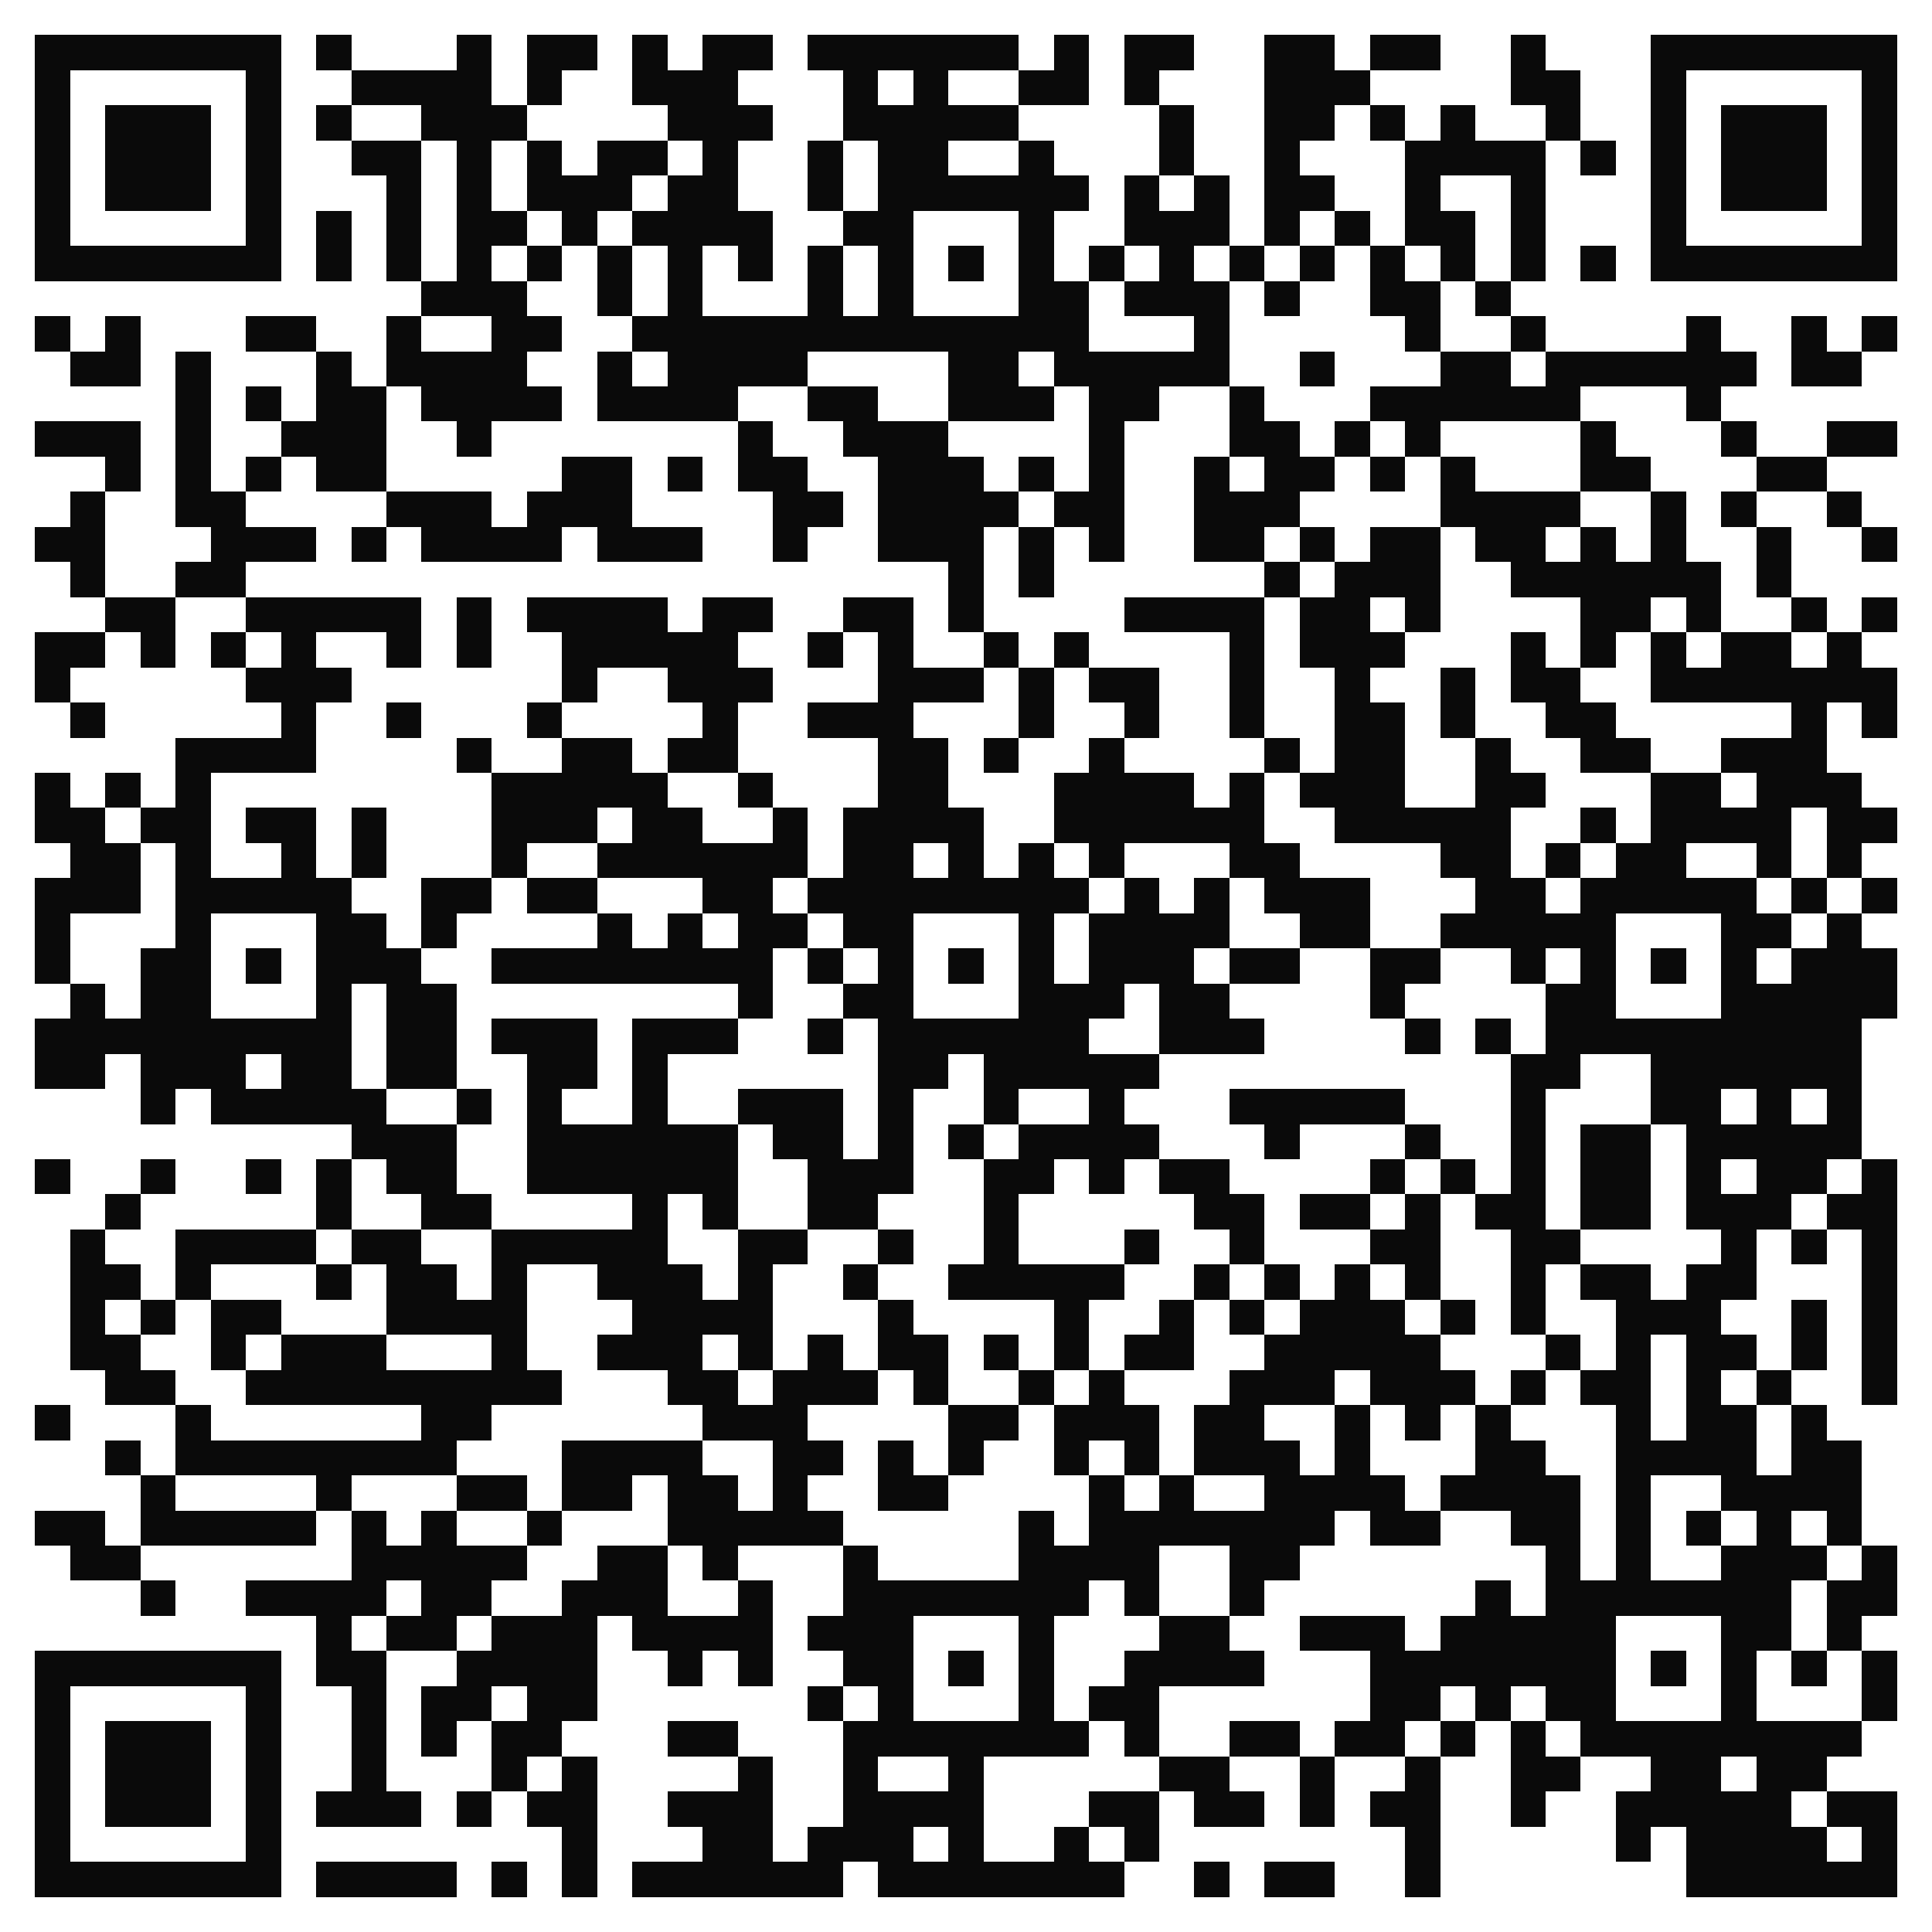
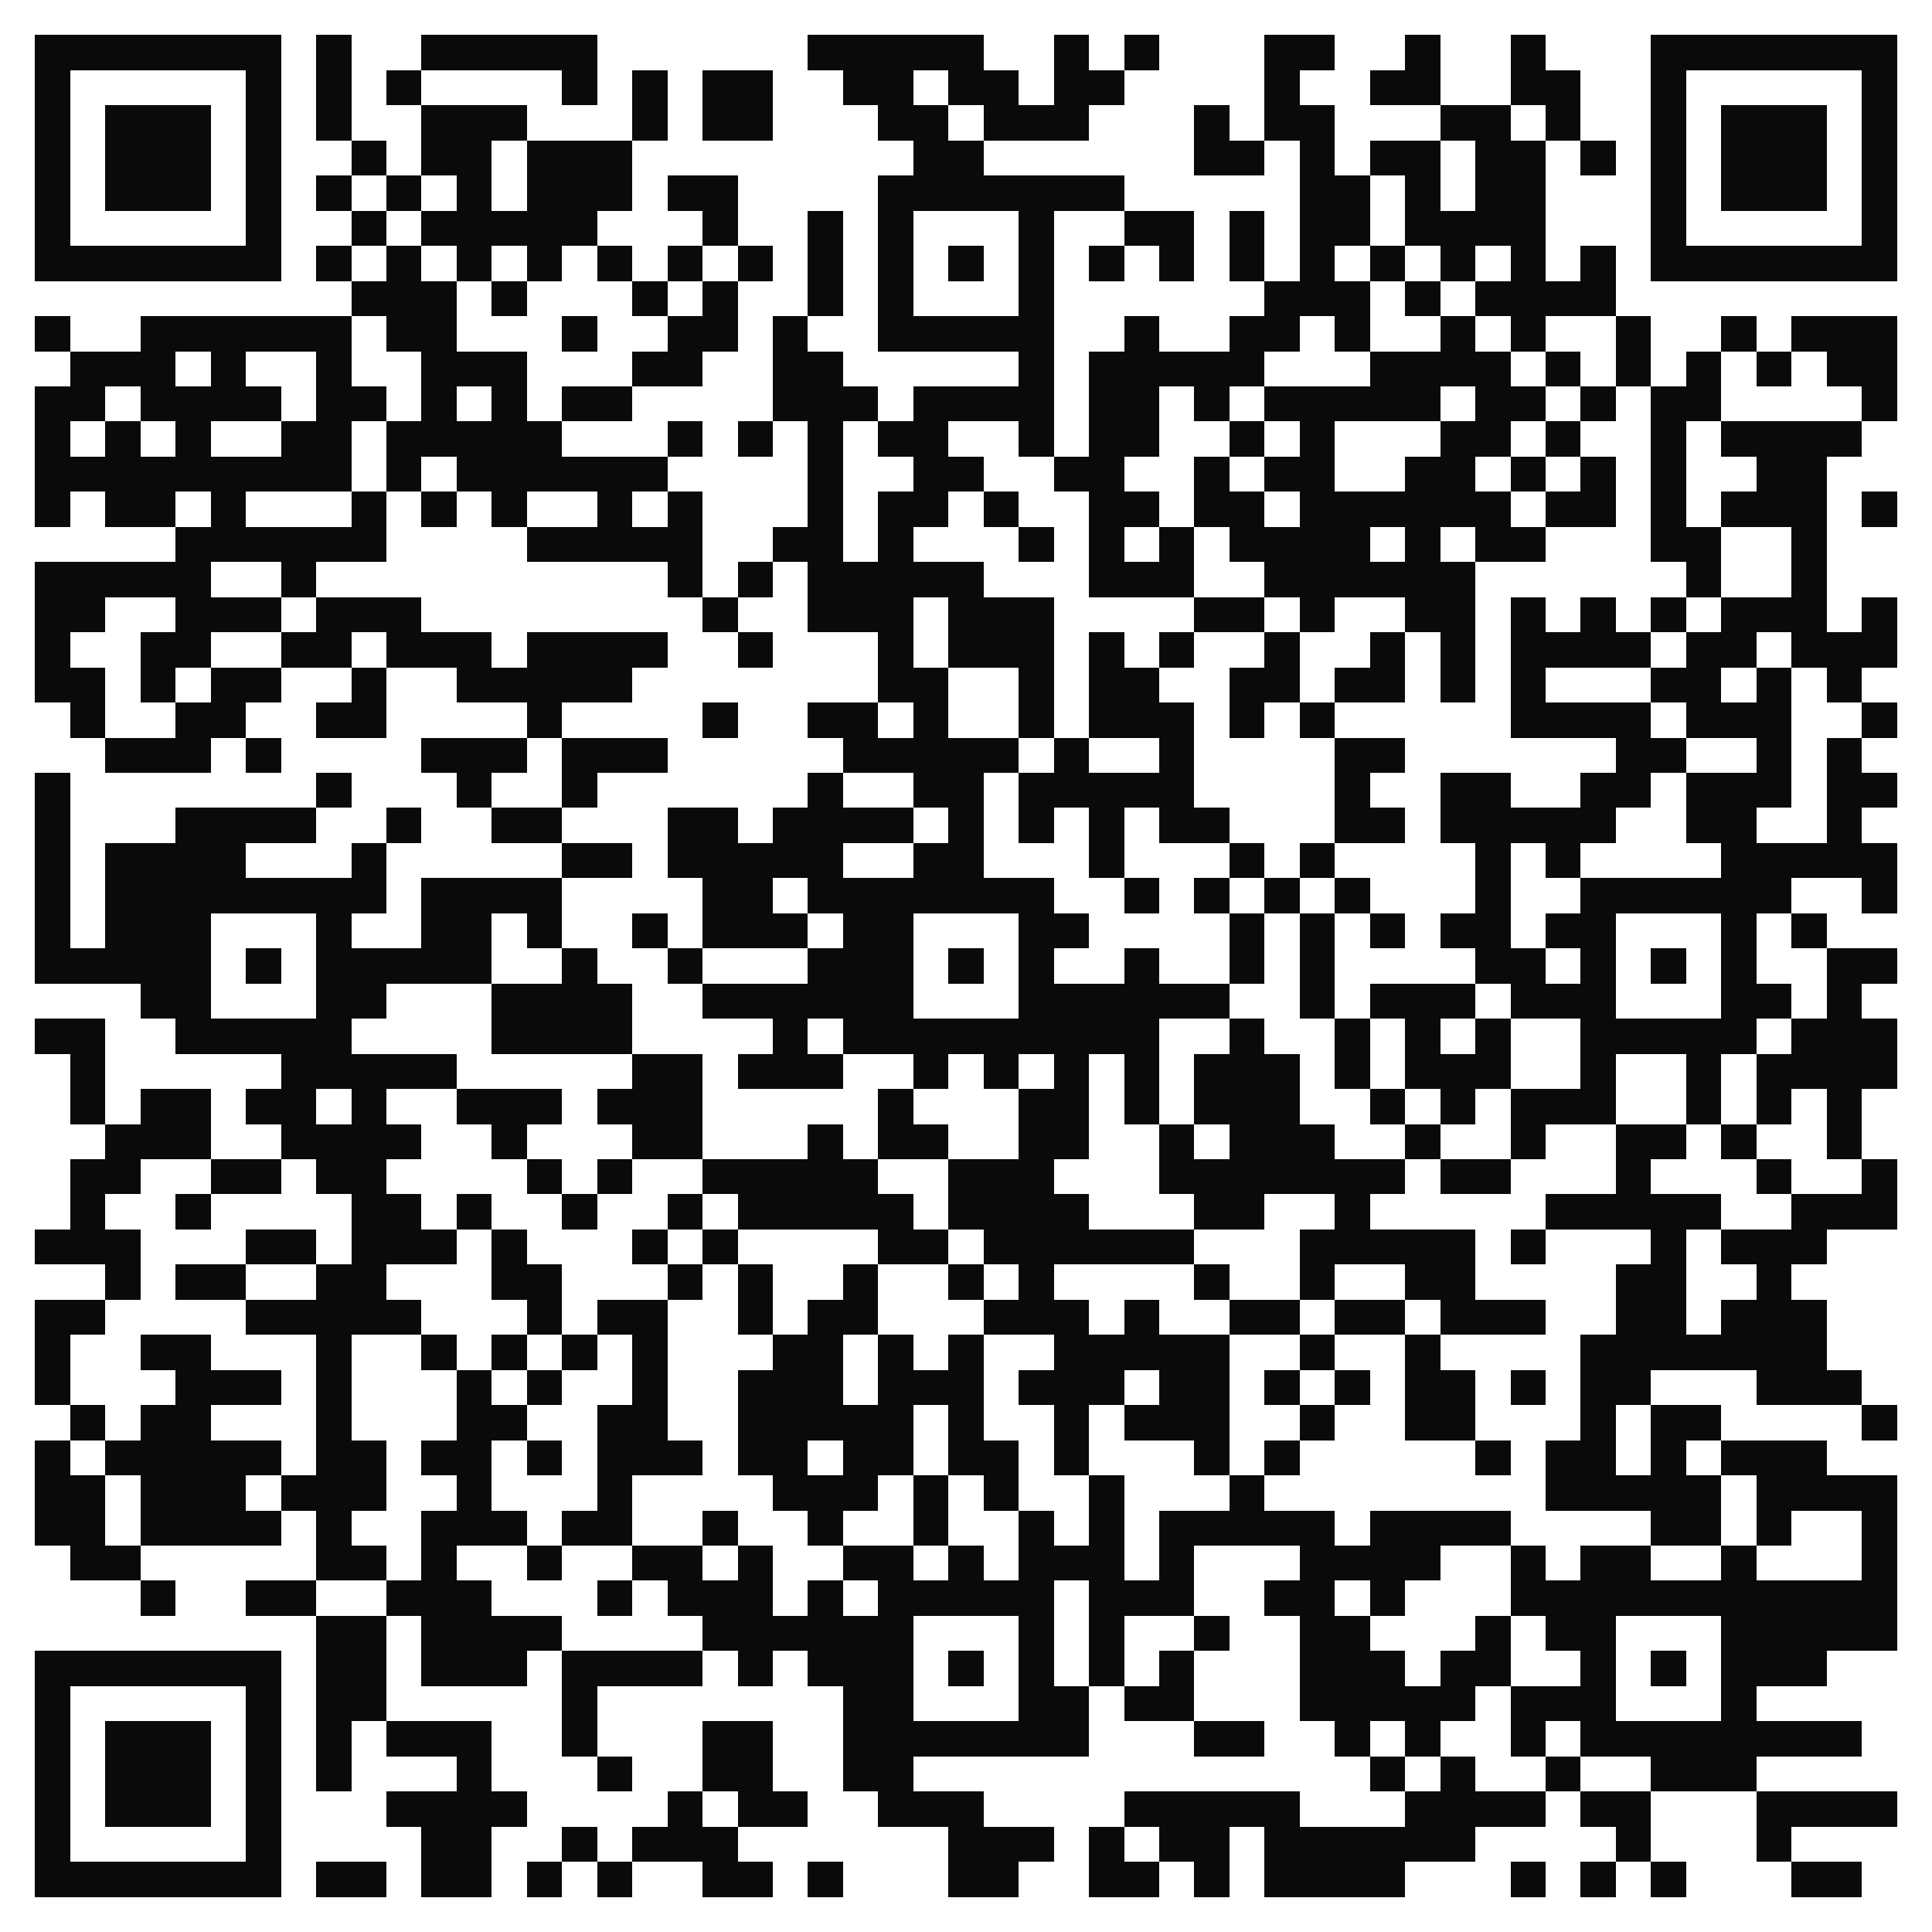
<svg xmlns="http://www.w3.org/2000/svg" viewBox="0 0 55 55" shape-rendering="crispEdges">
-   <path stroke="#0a0a0a" d="M1 1.5h7m1 0h1m3 0h1m1 0h2m1 0h1m1 0h2m1 0h6m1 0h1m1 0h2m2 0h2m1 0h2m2 0h1m3 0h7M1 2.5h1m5 0h1m2 0h4m1 0h1m2 0h3m3 0h1m1 0h1m2 0h2m1 0h1m3 0h3m4 0h2m2 0h1m5 0h1M1 3.5h1m1 0h3m1 0h1m1 0h1m2 0h3m4 0h3m2 0h5m4 0h1m2 0h2m1 0h1m1 0h1m2 0h1m2 0h1m1 0h3m1 0h1M1 4.5h1m1 0h3m1 0h1m2 0h2m1 0h1m1 0h1m1 0h2m1 0h1m2 0h1m1 0h2m2 0h1m3 0h1m2 0h1m3 0h4m1 0h1m1 0h1m1 0h3m1 0h1M1 5.5h1m1 0h3m1 0h1m3 0h1m1 0h1m1 0h3m1 0h2m2 0h1m1 0h6m1 0h1m1 0h1m1 0h2m2 0h1m2 0h1m3 0h1m1 0h3m1 0h1M1 6.5h1m5 0h1m1 0h1m1 0h1m1 0h2m1 0h1m1 0h4m2 0h2m3 0h1m2 0h3m1 0h1m1 0h1m1 0h2m1 0h1m3 0h1m5 0h1M1 7.5h7m1 0h1m1 0h1m1 0h1m1 0h1m1 0h1m1 0h1m1 0h1m1 0h1m1 0h1m1 0h1m1 0h1m1 0h1m1 0h1m1 0h1m1 0h1m1 0h1m1 0h1m1 0h1m1 0h1m1 0h7M12 8.5h3m2 0h1m1 0h1m3 0h1m1 0h1m3 0h2m1 0h3m1 0h1m2 0h2m1 0h1M1 9.5h1m1 0h1m3 0h2m2 0h1m2 0h2m2 0h13m3 0h1m5 0h1m2 0h1m4 0h1m2 0h1m1 0h1M2 10.5h2m1 0h1m3 0h1m1 0h4m2 0h1m1 0h4m4 0h2m1 0h5m2 0h1m3 0h2m1 0h6m1 0h2M5 11.5h1m1 0h1m1 0h2m1 0h4m1 0h4m2 0h2m2 0h3m1 0h2m2 0h1m3 0h6m3 0h1M1 12.5h3m1 0h1m2 0h3m2 0h1m7 0h1m2 0h3m4 0h1m3 0h2m1 0h1m1 0h1m4 0h1m3 0h1m2 0h2M3 13.5h1m1 0h1m1 0h1m1 0h2m5 0h2m1 0h1m1 0h2m2 0h3m1 0h1m1 0h1m2 0h1m1 0h2m1 0h1m1 0h1m3 0h2m3 0h2M2 14.5h1m2 0h2m4 0h3m1 0h3m4 0h2m1 0h4m1 0h2m2 0h3m4 0h4m2 0h1m1 0h1m2 0h1M1 15.5h2m3 0h3m1 0h1m1 0h4m1 0h3m2 0h1m2 0h3m1 0h1m1 0h1m2 0h2m1 0h1m1 0h2m1 0h2m1 0h1m1 0h1m2 0h1m2 0h1M2 16.5h1m2 0h2m20 0h1m1 0h1m6 0h1m1 0h3m2 0h6m1 0h1M3 17.5h2m2 0h5m1 0h1m1 0h4m1 0h2m2 0h2m1 0h1m4 0h4m1 0h2m1 0h1m4 0h2m1 0h1m2 0h1m1 0h1M1 18.5h2m1 0h1m1 0h1m1 0h1m2 0h1m1 0h1m2 0h5m2 0h1m1 0h1m2 0h1m1 0h1m4 0h1m1 0h3m3 0h1m1 0h1m1 0h1m1 0h2m1 0h1M1 19.5h1m5 0h3m6 0h1m2 0h3m3 0h3m1 0h1m1 0h2m2 0h1m2 0h1m2 0h1m1 0h2m2 0h7M2 20.5h1m5 0h1m2 0h1m3 0h1m4 0h1m2 0h3m3 0h1m2 0h1m2 0h1m2 0h2m1 0h1m2 0h2m5 0h1m1 0h1M5 21.5h4m4 0h1m2 0h2m1 0h2m4 0h2m1 0h1m2 0h1m4 0h1m1 0h2m2 0h1m2 0h2m2 0h3M1 22.5h1m1 0h1m1 0h1m8 0h5m2 0h1m3 0h2m3 0h4m1 0h1m1 0h3m2 0h2m3 0h2m1 0h3M1 23.5h2m1 0h2m1 0h2m1 0h1m3 0h3m1 0h2m2 0h1m1 0h4m2 0h6m2 0h5m2 0h1m1 0h4m1 0h2M2 24.5h2m1 0h1m2 0h1m1 0h1m3 0h1m2 0h6m1 0h2m1 0h1m1 0h1m1 0h1m3 0h2m4 0h2m1 0h1m1 0h2m2 0h1m1 0h1M1 25.5h3m1 0h5m2 0h2m1 0h2m3 0h2m1 0h8m1 0h1m1 0h1m1 0h3m3 0h2m1 0h5m1 0h1m1 0h1M1 26.5h1m3 0h1m3 0h2m1 0h1m4 0h1m1 0h1m1 0h2m1 0h2m3 0h1m1 0h4m2 0h2m2 0h5m3 0h2m1 0h1M1 27.5h1m2 0h2m1 0h1m1 0h3m2 0h8m1 0h1m1 0h1m1 0h1m1 0h1m1 0h3m1 0h2m2 0h2m2 0h1m1 0h1m1 0h1m1 0h1m1 0h3M2 28.5h1m1 0h2m3 0h1m1 0h2m8 0h1m2 0h2m3 0h3m1 0h2m4 0h1m4 0h2m3 0h5M1 29.5h9m1 0h2m1 0h3m1 0h3m2 0h1m1 0h6m2 0h3m4 0h1m1 0h1m1 0h9M1 30.5h2m1 0h3m1 0h2m1 0h2m2 0h2m1 0h1m6 0h2m1 0h5m10 0h2m2 0h6M4 31.5h1m1 0h5m2 0h1m1 0h1m2 0h1m2 0h3m1 0h1m2 0h1m2 0h1m3 0h5m3 0h1m3 0h2m1 0h1m1 0h1M10 32.5h3m2 0h6m1 0h2m1 0h1m1 0h1m1 0h4m3 0h1m3 0h1m2 0h1m1 0h2m1 0h5M1 33.5h1m2 0h1m2 0h1m1 0h1m1 0h2m2 0h6m2 0h3m2 0h2m1 0h1m1 0h2m4 0h1m1 0h1m1 0h1m1 0h2m1 0h1m1 0h2m1 0h1M3 34.5h1m5 0h1m2 0h2m4 0h1m1 0h1m2 0h2m3 0h1m5 0h2m1 0h2m1 0h1m1 0h2m1 0h2m1 0h3m1 0h2M2 35.5h1m2 0h4m1 0h2m2 0h5m2 0h2m2 0h1m2 0h1m3 0h1m2 0h1m3 0h2m2 0h2m4 0h1m1 0h1m1 0h1M2 36.5h2m1 0h1m3 0h1m1 0h2m1 0h1m2 0h3m1 0h1m2 0h1m2 0h5m2 0h1m1 0h1m1 0h1m1 0h1m2 0h1m1 0h2m1 0h2m3 0h1M2 37.5h1m1 0h1m1 0h2m3 0h4m3 0h4m3 0h1m4 0h1m2 0h1m1 0h1m1 0h3m1 0h1m1 0h1m2 0h3m2 0h1m1 0h1M2 38.5h2m2 0h1m1 0h3m3 0h1m2 0h3m1 0h1m1 0h1m1 0h2m1 0h1m1 0h1m1 0h2m2 0h5m3 0h1m1 0h1m1 0h2m1 0h1m1 0h1M3 39.5h2m2 0h9m3 0h2m1 0h3m1 0h1m2 0h1m1 0h1m3 0h3m1 0h3m1 0h1m1 0h2m1 0h1m1 0h1m2 0h1M1 40.5h1m3 0h1m6 0h2m6 0h3m4 0h2m1 0h3m1 0h2m2 0h1m1 0h1m1 0h1m3 0h1m1 0h2m1 0h1M3 41.5h1m1 0h8m3 0h4m2 0h2m1 0h1m1 0h1m2 0h1m1 0h1m1 0h3m1 0h1m3 0h2m2 0h4m1 0h2M4 42.5h1m4 0h1m3 0h2m1 0h2m1 0h2m1 0h1m2 0h2m4 0h1m1 0h1m2 0h4m1 0h4m1 0h1m2 0h4M1 43.5h2m1 0h5m1 0h1m1 0h1m2 0h1m3 0h5m5 0h1m1 0h7m1 0h2m2 0h2m1 0h1m1 0h1m1 0h1m1 0h1M2 44.5h2m6 0h5m2 0h2m1 0h1m3 0h1m4 0h4m2 0h2m7 0h1m1 0h1m2 0h3m1 0h1M4 45.5h1m2 0h4m1 0h2m2 0h3m2 0h1m2 0h7m1 0h1m2 0h1m6 0h1m1 0h7m1 0h2M9 46.5h1m1 0h2m1 0h3m1 0h4m1 0h3m3 0h1m3 0h2m2 0h3m1 0h5m3 0h2m1 0h1M1 47.5h7m1 0h2m2 0h4m2 0h1m1 0h1m2 0h2m1 0h1m1 0h1m2 0h4m3 0h7m1 0h1m1 0h1m1 0h1m1 0h1M1 48.5h1m5 0h1m2 0h1m1 0h2m1 0h2m6 0h1m1 0h1m3 0h1m1 0h2m6 0h2m1 0h1m1 0h2m3 0h1m3 0h1M1 49.5h1m1 0h3m1 0h1m2 0h1m1 0h1m1 0h2m3 0h2m3 0h7m1 0h1m2 0h2m1 0h2m1 0h1m1 0h1m1 0h8M1 50.5h1m1 0h3m1 0h1m2 0h1m3 0h1m1 0h1m4 0h1m2 0h1m2 0h1m5 0h2m2 0h1m2 0h1m2 0h2m2 0h2m1 0h2M1 51.5h1m1 0h3m1 0h1m1 0h3m1 0h1m1 0h2m2 0h3m2 0h4m3 0h2m1 0h2m1 0h1m1 0h2m2 0h1m2 0h5m1 0h2M1 52.5h1m5 0h1m8 0h1m3 0h2m1 0h3m1 0h1m2 0h1m1 0h1m7 0h1m5 0h1m1 0h4m1 0h1M1 53.5h7m1 0h4m1 0h1m1 0h1m1 0h6m1 0h7m2 0h1m1 0h2m2 0h1m7 0h6" />
+   <path stroke="#0a0a0a" d="M1 1.5h7m1 0h1m2 0h5m6 0h5m2 0h1m1 0h1m3 0h2m2 0h1m2 0h1m3 0h7M1 2.5h1m5 0h1m1 0h1m1 0h1m4 0h1m1 0h1m1 0h2m2 0h2m1 0h2m1 0h2m4 0h1m2 0h2m2 0h2m2 0h1m5 0h1M1 3.5h1m1 0h3m1 0h1m1 0h1m2 0h3m3 0h1m1 0h2m3 0h2m1 0h3m3 0h1m1 0h2m3 0h2m1 0h1m2 0h1m1 0h3m1 0h1M1 4.5h1m1 0h3m1 0h1m2 0h1m1 0h2m1 0h3m8 0h2m6 0h2m1 0h1m1 0h2m1 0h2m1 0h1m1 0h1m1 0h3m1 0h1M1 5.5h1m1 0h3m1 0h1m1 0h1m1 0h1m1 0h1m1 0h3m1 0h2m4 0h7m5 0h2m1 0h1m1 0h2m3 0h1m1 0h3m1 0h1M1 6.5h1m5 0h1m2 0h1m1 0h5m3 0h1m2 0h1m1 0h1m3 0h1m2 0h2m1 0h1m1 0h2m1 0h4m3 0h1m5 0h1M1 7.5h7m1 0h1m1 0h1m1 0h1m1 0h1m1 0h1m1 0h1m1 0h1m1 0h1m1 0h1m1 0h1m1 0h1m1 0h1m1 0h1m1 0h1m1 0h1m1 0h1m1 0h1m1 0h1m1 0h1m1 0h7M10 8.5h3m1 0h1m3 0h1m1 0h1m2 0h1m1 0h1m3 0h1m6 0h3m1 0h1m1 0h4M1 9.5h1m2 0h6m1 0h2m3 0h1m2 0h2m1 0h1m2 0h5m2 0h1m2 0h2m1 0h1m2 0h1m1 0h1m2 0h1m2 0h1m1 0h3M2 10.5h3m1 0h1m2 0h1m2 0h3m3 0h2m2 0h2m5 0h1m1 0h5m3 0h4m1 0h1m1 0h1m1 0h1m1 0h1m1 0h2M1 11.5h2m1 0h4m1 0h2m1 0h1m1 0h1m1 0h2m4 0h3m1 0h4m1 0h2m1 0h1m1 0h5m1 0h2m1 0h1m1 0h2m4 0h1M1 12.5h1m1 0h1m1 0h1m2 0h2m1 0h5m3 0h1m1 0h1m1 0h1m1 0h2m2 0h1m1 0h2m2 0h1m1 0h1m3 0h2m1 0h1m2 0h1m1 0h4M1 13.5h9m1 0h1m1 0h6m4 0h1m2 0h2m2 0h2m2 0h1m1 0h2m2 0h2m1 0h1m1 0h1m1 0h1m2 0h2M1 14.5h1m1 0h2m1 0h1m3 0h1m1 0h1m1 0h1m2 0h1m1 0h1m3 0h1m1 0h2m1 0h1m2 0h2m1 0h2m1 0h6m1 0h2m1 0h1m1 0h3m1 0h1M5 15.5h6m4 0h5m2 0h2m1 0h1m3 0h1m1 0h1m1 0h1m1 0h4m1 0h1m1 0h2m3 0h2m2 0h1M1 16.5h5m2 0h1m10 0h1m1 0h1m1 0h5m3 0h3m2 0h6m6 0h1m2 0h1M1 17.5h2m2 0h3m1 0h3m8 0h1m2 0h3m1 0h3m4 0h2m1 0h1m2 0h2m1 0h1m1 0h1m1 0h1m1 0h3m1 0h1M1 18.5h1m2 0h2m2 0h2m1 0h3m1 0h4m2 0h1m3 0h1m1 0h3m1 0h1m1 0h1m2 0h1m2 0h1m1 0h1m1 0h4m1 0h2m1 0h3M1 19.5h2m1 0h1m1 0h2m2 0h1m2 0h5m7 0h2m2 0h1m1 0h2m2 0h2m1 0h2m1 0h1m1 0h1m3 0h2m1 0h1m1 0h1M2 20.5h1m2 0h2m2 0h2m4 0h1m4 0h1m2 0h2m1 0h1m2 0h1m1 0h3m1 0h1m1 0h1m5 0h4m1 0h3m2 0h1M3 21.5h3m1 0h1m4 0h3m1 0h3m5 0h5m1 0h1m2 0h1m4 0h2m6 0h2m2 0h1m1 0h1M1 22.5h1m7 0h1m3 0h1m2 0h1m6 0h1m2 0h2m1 0h5m4 0h1m2 0h2m2 0h2m1 0h3m1 0h2M1 23.5h1m3 0h4m2 0h1m2 0h2m3 0h2m1 0h4m1 0h1m1 0h1m1 0h1m1 0h2m3 0h2m1 0h5m2 0h2m2 0h1M1 24.5h1m1 0h4m3 0h1m5 0h2m1 0h5m2 0h2m3 0h1m3 0h1m1 0h1m4 0h1m1 0h1m4 0h5M1 25.5h1m1 0h8m1 0h4m4 0h2m1 0h7m2 0h1m1 0h1m1 0h1m1 0h1m3 0h1m2 0h6m2 0h1M1 26.5h1m1 0h3m3 0h1m2 0h2m1 0h1m2 0h1m1 0h3m1 0h2m3 0h2m4 0h1m1 0h1m1 0h1m1 0h2m1 0h2m3 0h1m1 0h1M1 27.5h5m1 0h1m1 0h5m2 0h1m2 0h1m3 0h3m1 0h1m1 0h1m2 0h1m2 0h1m1 0h1m4 0h2m1 0h1m1 0h1m1 0h1m2 0h2M4 28.5h2m3 0h2m3 0h4m2 0h6m3 0h6m2 0h1m1 0h3m1 0h3m3 0h2m1 0h1M1 29.5h2m2 0h5m4 0h4m4 0h1m1 0h9m2 0h1m2 0h1m1 0h1m1 0h1m2 0h5m1 0h3M2 30.5h1m5 0h5m5 0h2m1 0h3m2 0h1m1 0h1m1 0h1m1 0h1m1 0h3m1 0h1m1 0h3m2 0h1m2 0h1m1 0h4M2 31.5h1m1 0h2m1 0h2m1 0h1m2 0h3m1 0h3m5 0h1m3 0h2m1 0h1m1 0h3m2 0h1m1 0h1m1 0h3m2 0h1m1 0h1m1 0h1M3 32.5h3m2 0h4m2 0h1m3 0h2m3 0h1m1 0h2m2 0h2m2 0h1m1 0h3m2 0h1m2 0h1m2 0h2m1 0h1m2 0h1M2 33.5h2m2 0h2m1 0h2m4 0h1m1 0h1m2 0h5m2 0h3m3 0h7m1 0h2m3 0h1m3 0h1m2 0h1M2 34.5h1m2 0h1m4 0h2m1 0h1m2 0h1m2 0h1m1 0h5m1 0h4m3 0h2m2 0h1m5 0h5m2 0h3M1 35.5h3m3 0h2m1 0h3m1 0h1m3 0h1m1 0h1m4 0h2m1 0h6m3 0h5m1 0h1m3 0h1m1 0h3M3 36.5h1m1 0h2m2 0h2m3 0h2m3 0h1m1 0h1m2 0h1m2 0h1m1 0h1m4 0h1m2 0h1m2 0h2m4 0h2m2 0h1M1 37.5h2m4 0h5m3 0h1m1 0h2m2 0h1m1 0h2m3 0h3m1 0h1m2 0h2m1 0h2m1 0h3m2 0h2m1 0h3M1 38.5h1m2 0h2m3 0h1m2 0h1m1 0h1m1 0h1m1 0h1m3 0h2m1 0h1m1 0h1m2 0h5m2 0h1m2 0h1m4 0h7M1 39.5h1m3 0h3m1 0h1m3 0h1m1 0h1m2 0h1m2 0h3m1 0h3m1 0h3m1 0h2m1 0h1m1 0h1m1 0h2m1 0h1m1 0h2m3 0h3M2 40.5h1m1 0h2m3 0h1m3 0h2m2 0h2m2 0h5m1 0h1m2 0h1m1 0h3m2 0h1m2 0h2m3 0h1m1 0h2m4 0h1M1 41.5h1m1 0h5m1 0h2m1 0h2m1 0h1m1 0h3m1 0h2m1 0h2m1 0h2m1 0h1m3 0h1m1 0h1m5 0h1m1 0h2m1 0h1m1 0h3M1 42.5h2m1 0h3m1 0h3m2 0h1m3 0h1m4 0h3m1 0h1m1 0h1m2 0h1m3 0h1m8 0h5m1 0h4M1 43.5h2m1 0h4m1 0h1m2 0h3m1 0h2m2 0h1m2 0h1m2 0h1m2 0h1m1 0h1m1 0h5m1 0h4m4 0h2m1 0h1m2 0h1M2 44.5h2m5 0h2m1 0h1m2 0h1m2 0h2m1 0h1m2 0h2m1 0h1m1 0h3m1 0h1m3 0h4m2 0h1m1 0h2m2 0h1m3 0h1M4 45.5h1m2 0h2m2 0h3m3 0h1m1 0h3m1 0h1m1 0h5m1 0h3m2 0h2m1 0h1m3 0h11M9 46.5h2m1 0h4m4 0h6m3 0h1m1 0h1m2 0h1m2 0h2m3 0h1m1 0h2m3 0h5M1 47.5h7m1 0h2m1 0h3m1 0h4m1 0h1m1 0h3m1 0h1m1 0h1m1 0h1m1 0h1m3 0h3m1 0h2m2 0h1m1 0h1m1 0h3M1 48.5h1m5 0h1m1 0h2m5 0h1m7 0h2m3 0h2m1 0h2m3 0h5m1 0h3m3 0h1M1 49.5h1m1 0h3m1 0h1m1 0h1m1 0h3m2 0h1m3 0h2m2 0h7m3 0h2m2 0h1m1 0h1m2 0h1m1 0h8M1 50.5h1m1 0h3m1 0h1m1 0h1m3 0h1m3 0h1m2 0h2m2 0h2m13 0h1m1 0h1m2 0h1m2 0h3M1 51.5h1m1 0h3m1 0h1m3 0h4m4 0h1m1 0h2m2 0h3m4 0h5m3 0h4m1 0h2m3 0h4M1 52.5h1m5 0h1m4 0h2m2 0h1m1 0h3m6 0h3m1 0h1m1 0h2m1 0h6m4 0h1m3 0h1M1 53.5h7m1 0h2m1 0h2m1 0h1m1 0h1m2 0h2m1 0h1m3 0h2m2 0h2m1 0h1m1 0h4m3 0h1m1 0h1m1 0h1m3 0h2" />
</svg>
